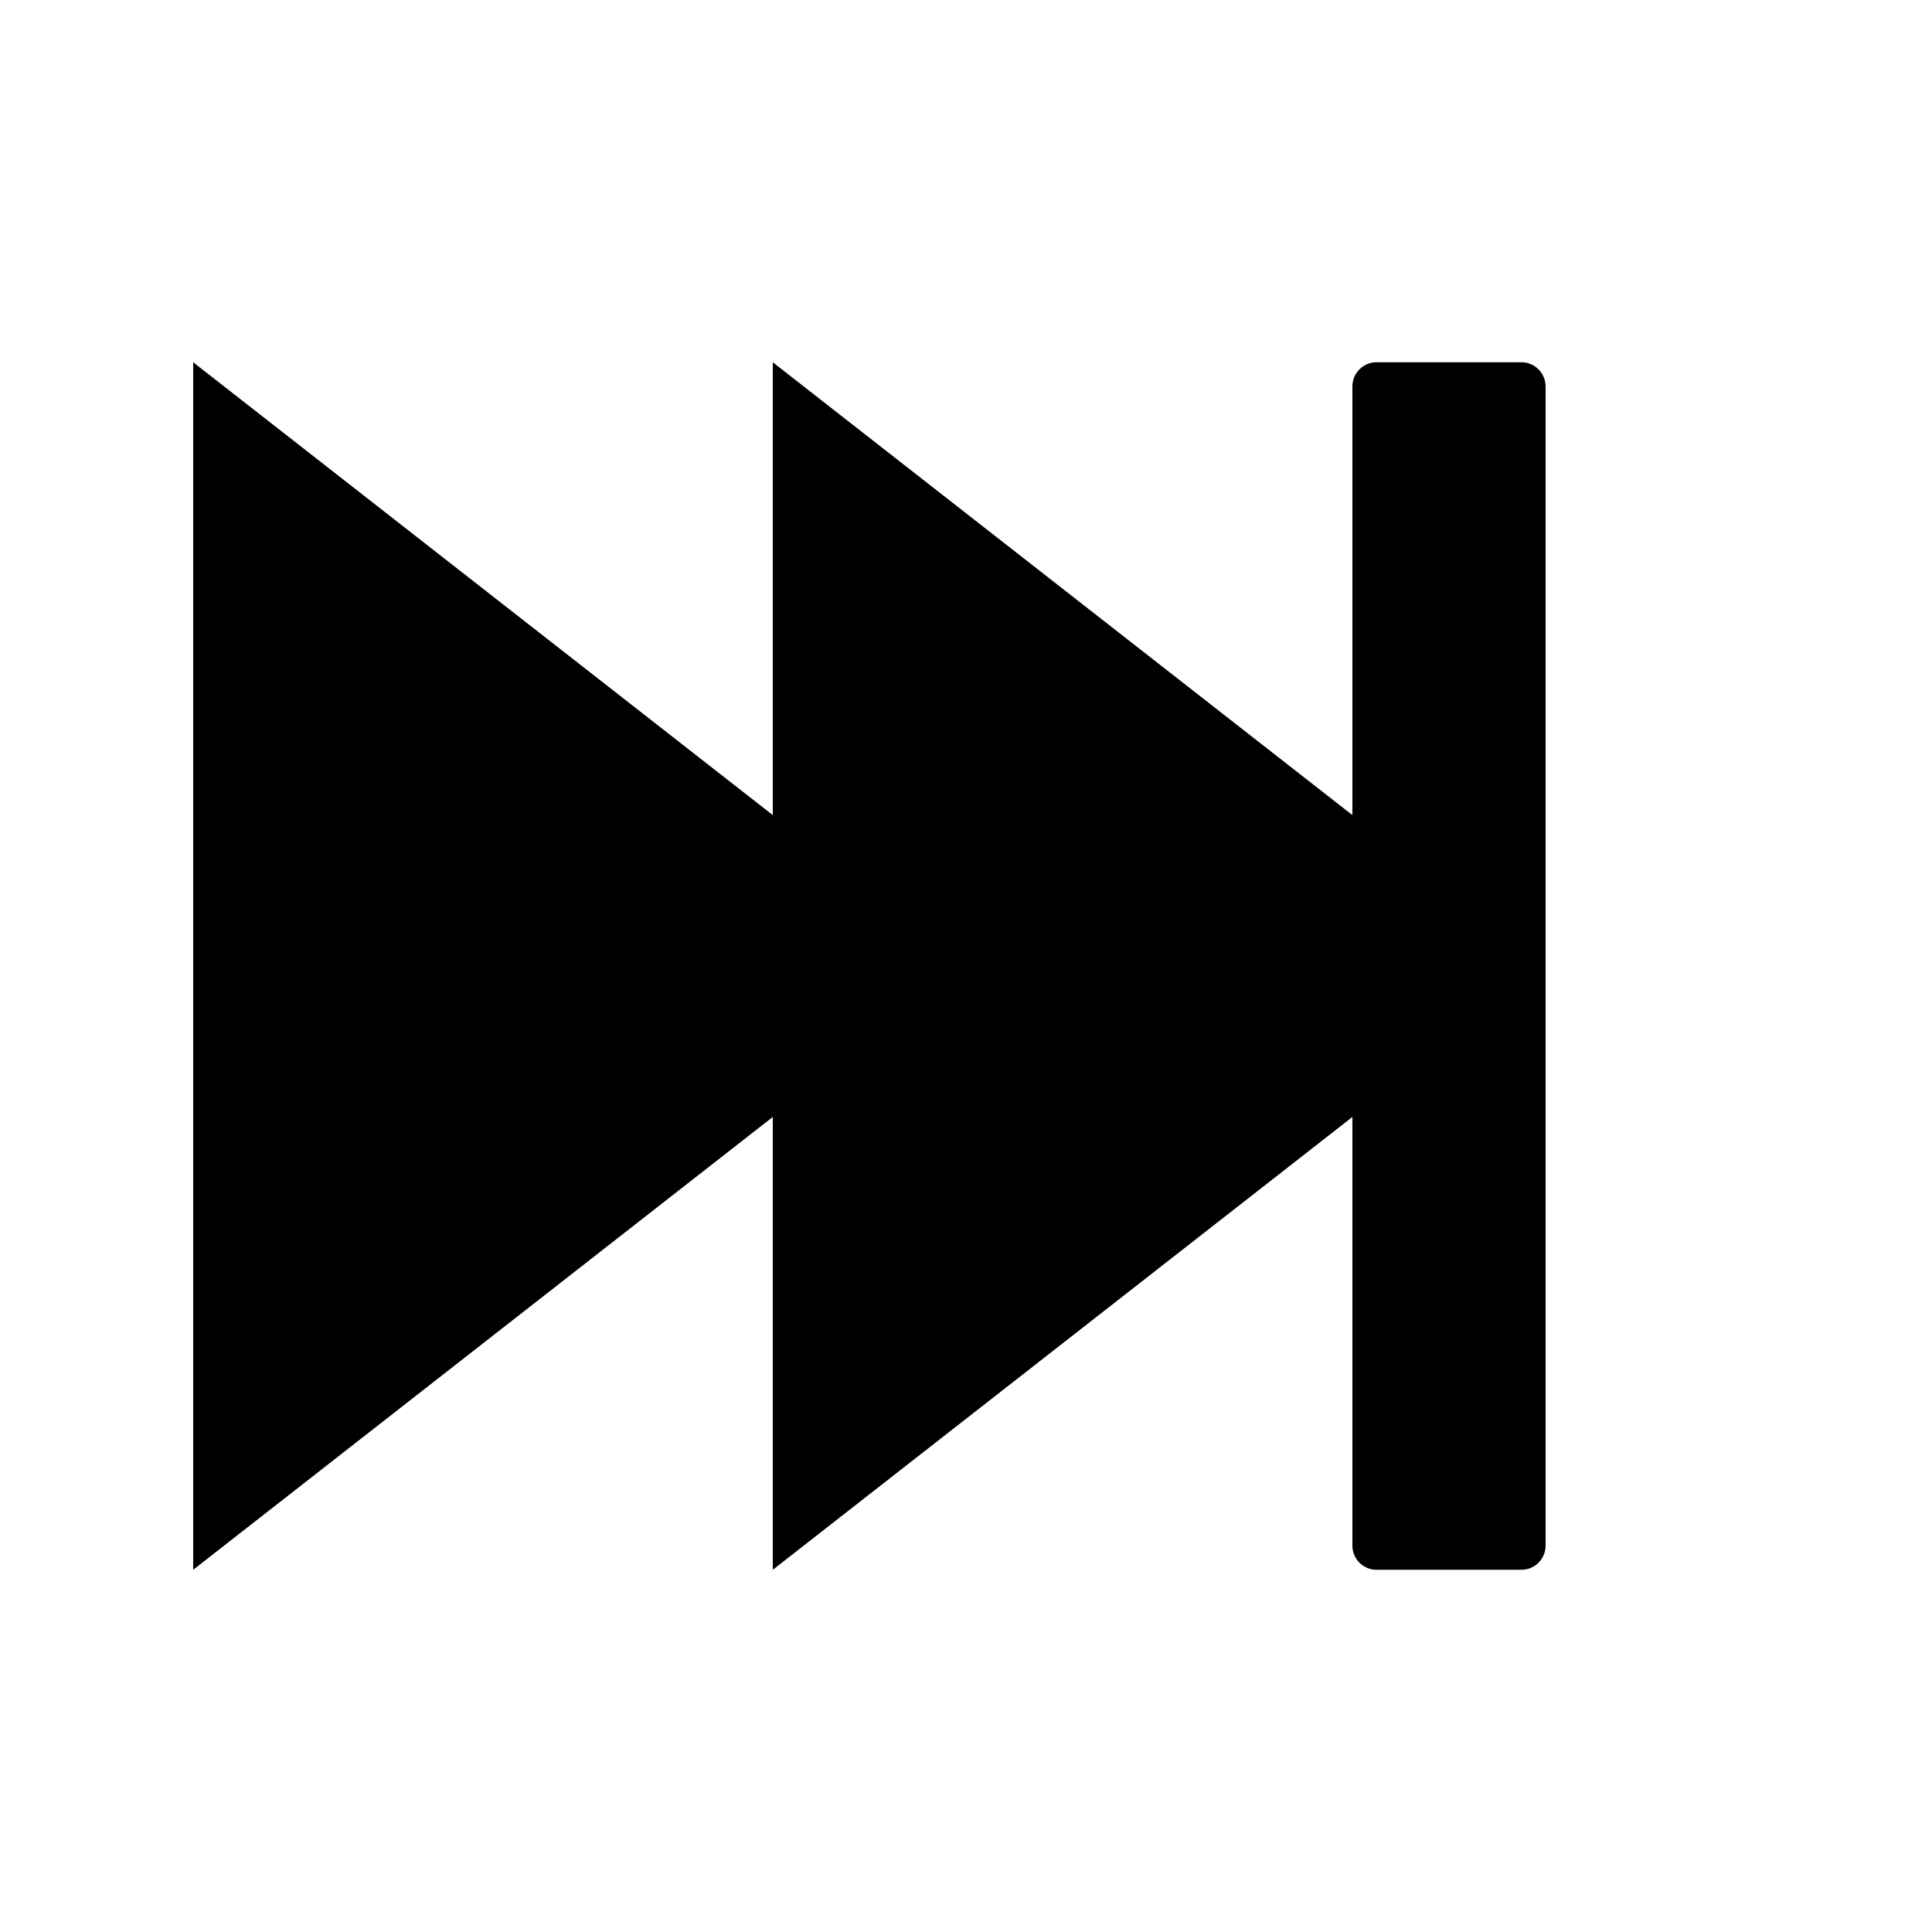
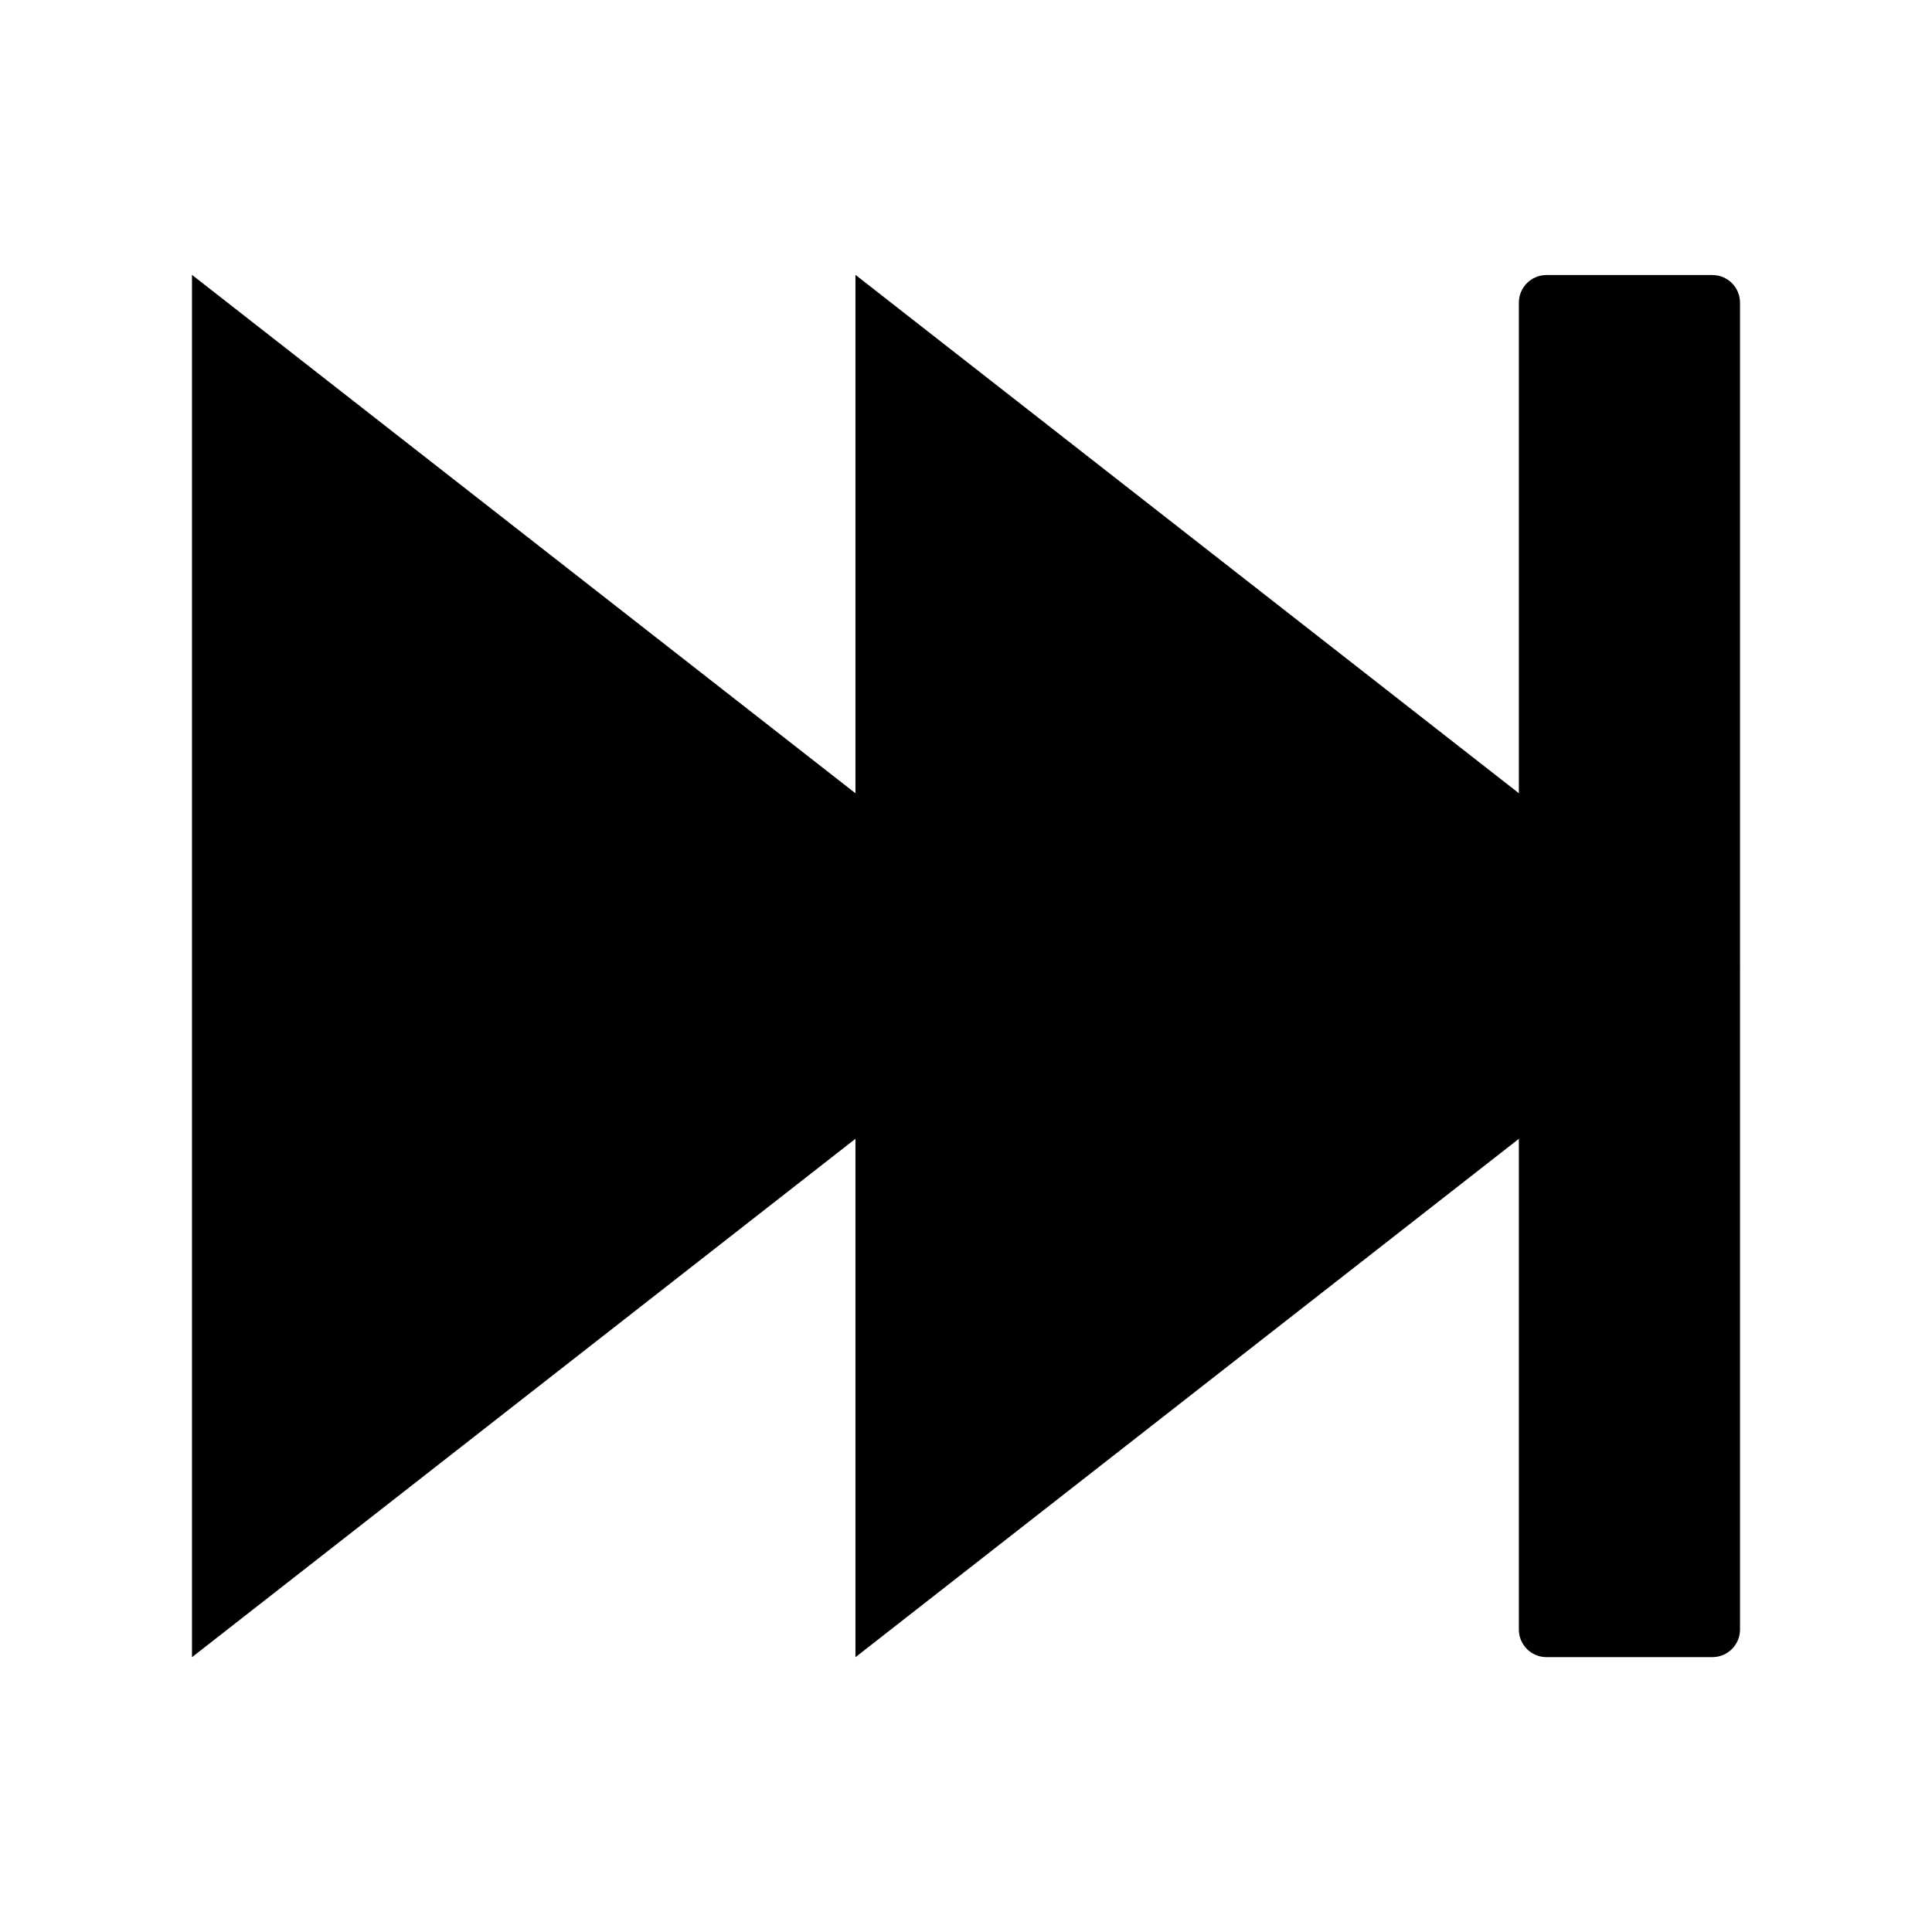
<svg xmlns="http://www.w3.org/2000/svg" width="35.433" height="35.433" id="svg2" version="1.1">
  <g id="layer1" transform="translate(0,-1016.929)">
-     <rect style="fill-opacity:1;fill-rule:evenodd;stroke:none" id="rect3012" width="3.543" height="22.146" x="24.803" y="1023.573" ry="0.443" />
-     <path style="fill-opacity:1;stroke:none" d="m 14.173,6.644 0,22.146 14.173,-11.073 z" id="path3119" transform="translate(0,1016.929)" />
-     <path style="fill-opacity:1;stroke:none" d="m 3.543,1023.573 0,22.146 14.173,-11.073 z" id="path3119-5" />
+     <rect style="fill-opacity:1;fill-rule:evenodd;stroke:none" id="rect3012" width="4.056" height="25.348" x="27.856" y="1021.973" ry="0.507" />
+     <path style="fill-opacity:1;stroke:none" d="m 15.689,1021.97 0,25.352 16.223,-12.676 z" id="path3119" />
+     <path style="fill-opacity:1;stroke:none" d="m 3.521,1021.97 0,25.352 16.223,-12.676 z" id="path3119-5" />
  </g>
</svg>
